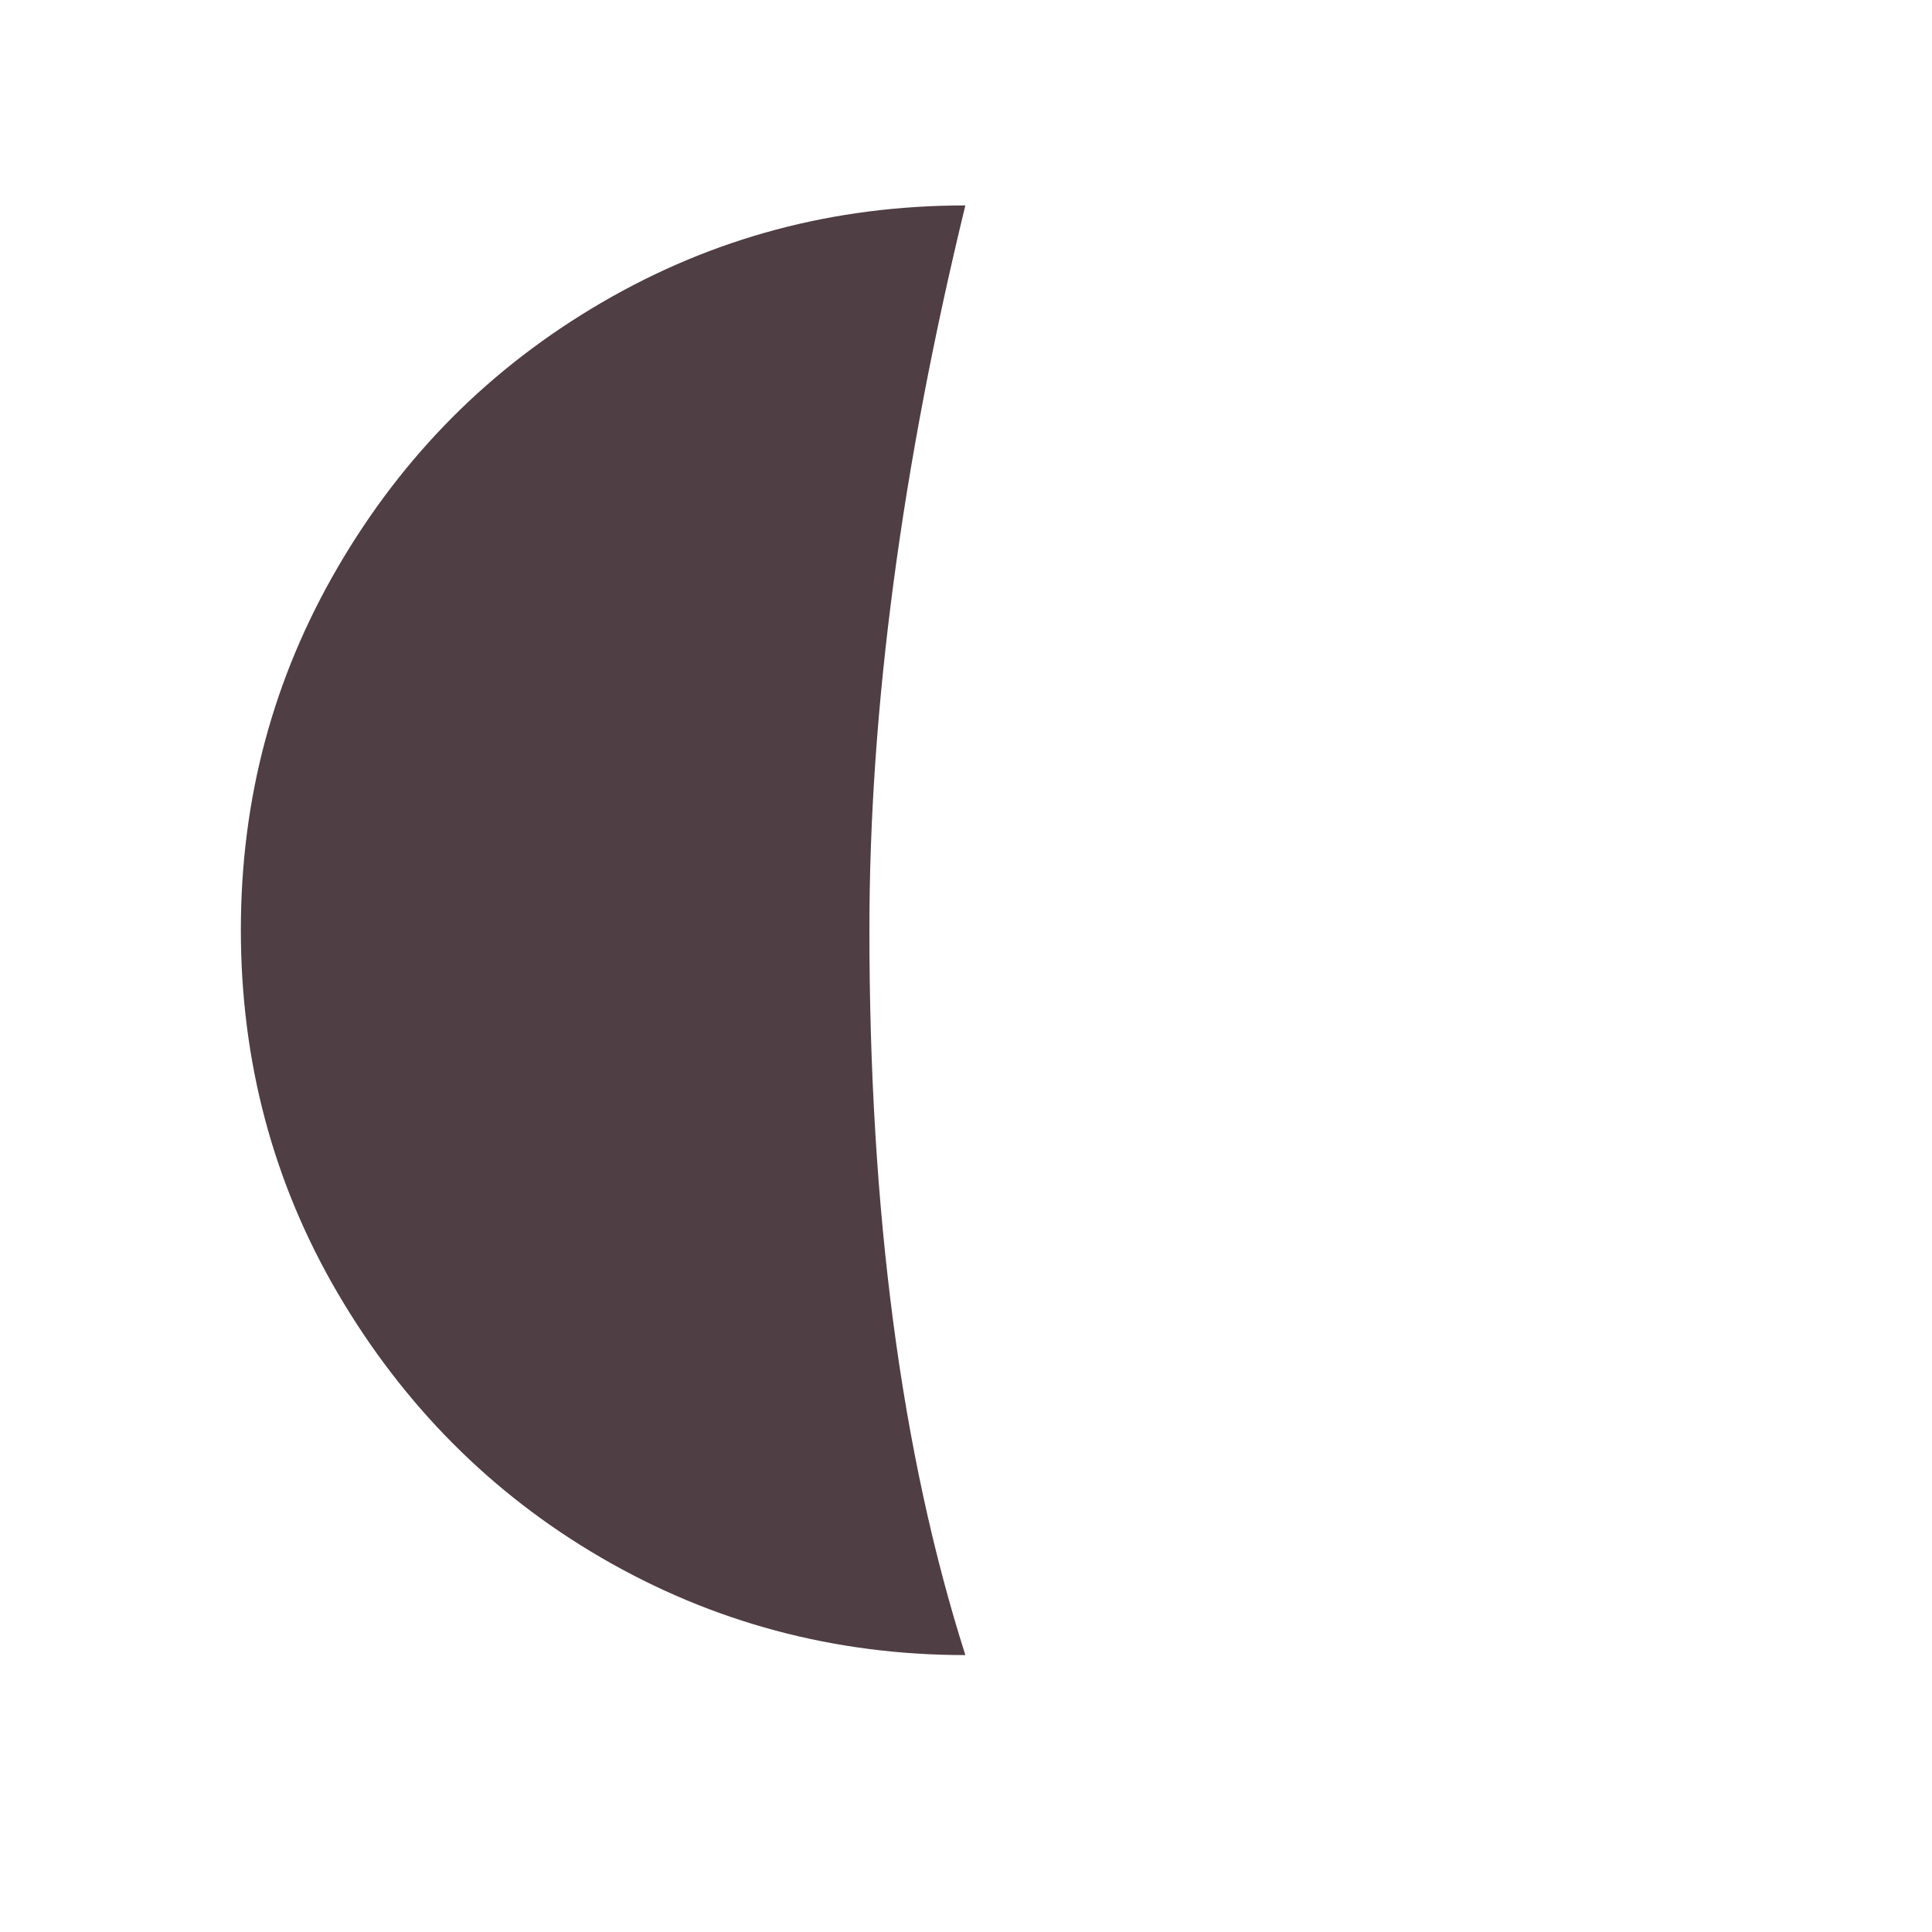
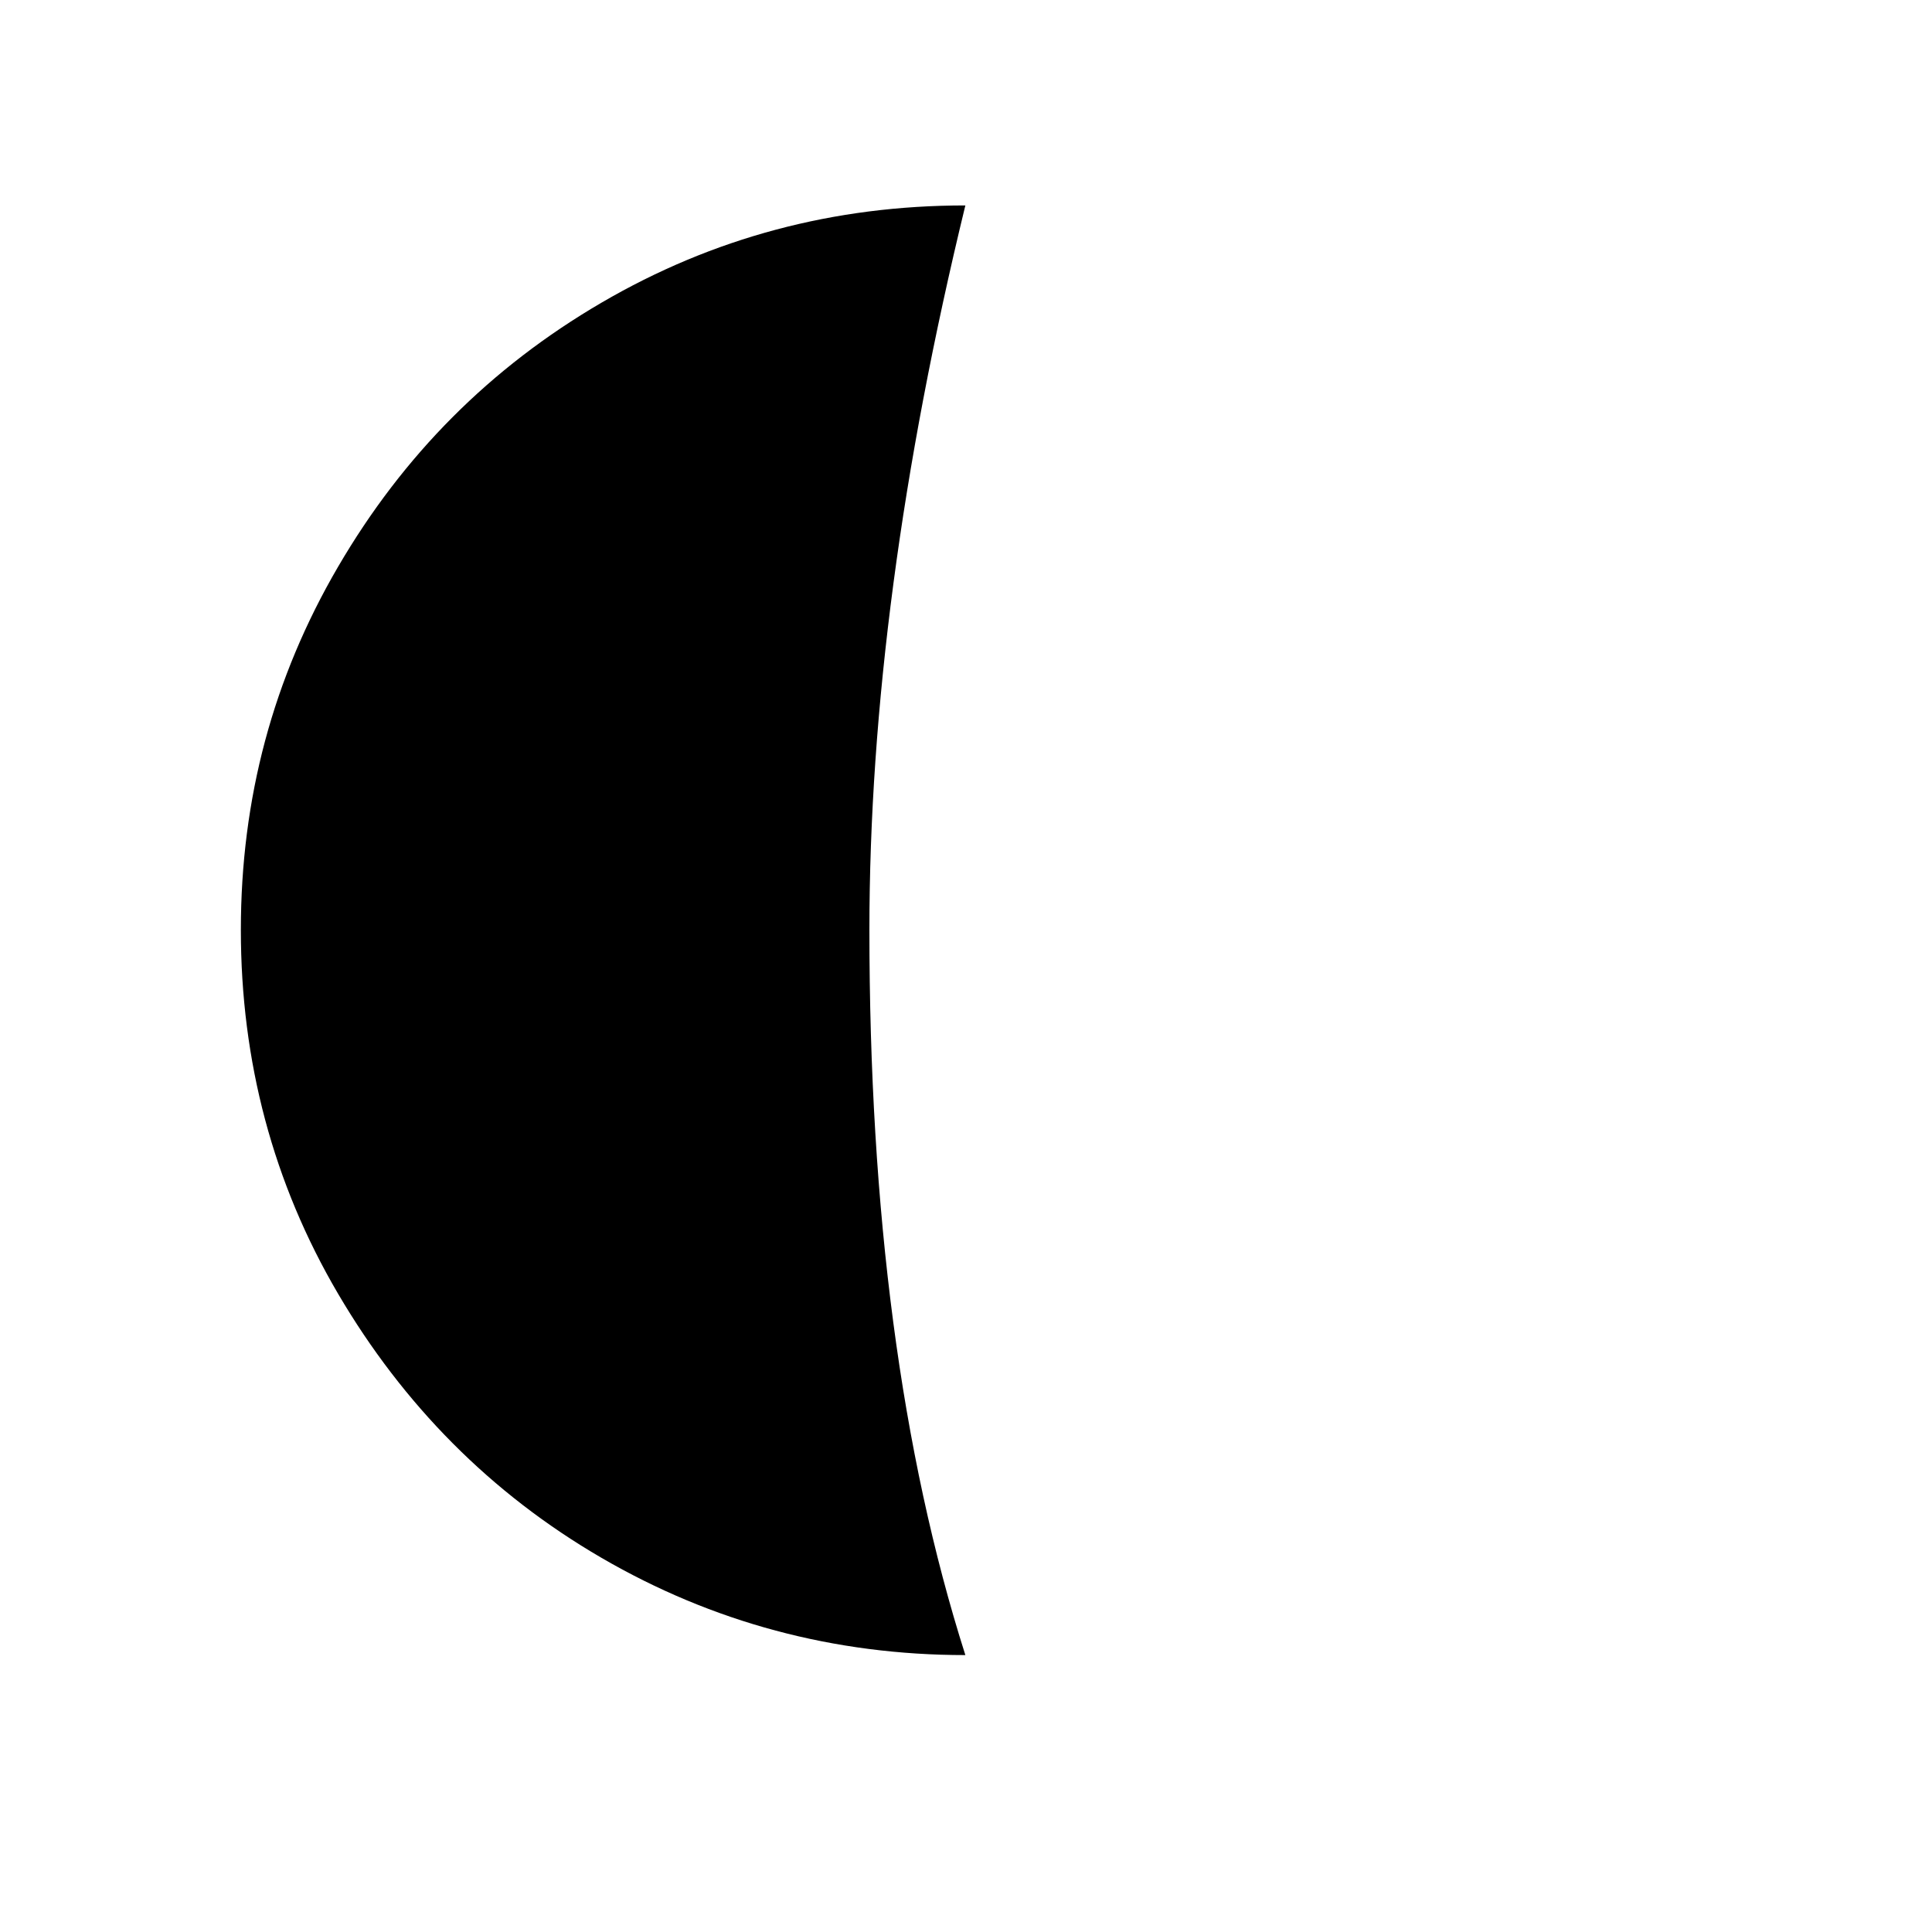
- <svg xmlns="http://www.w3.org/2000/svg" fill="#4F3E44" version="1.1" id="Layer_1" x="0px" y="0px" viewBox="0 0 30 30" style="enable-background:new 0 0 30 30;" xml:space="preserve">
+ <svg xmlns="http://www.w3.org/2000/svg" version="1.1" id="Layer_1" x="0px" y="0px" viewBox="0 0 30 30" style="enable-background:new 0 0 30 30;" xml:space="preserve">
  <path d="M3.74,14.44c0,2.04,0.5,3.93,1.51,5.65s2.37,3.1,4.09,4.1s3.61,1.51,5.65,1.51c-1-3.14-1.49-6.9-1.49-11.26  c0-3.43,0.5-7.18,1.49-11.25c-2.04,0-3.92,0.5-5.65,1.51S6.26,7.07,5.25,8.8S3.74,12.4,3.74,14.44z" />
</svg>
